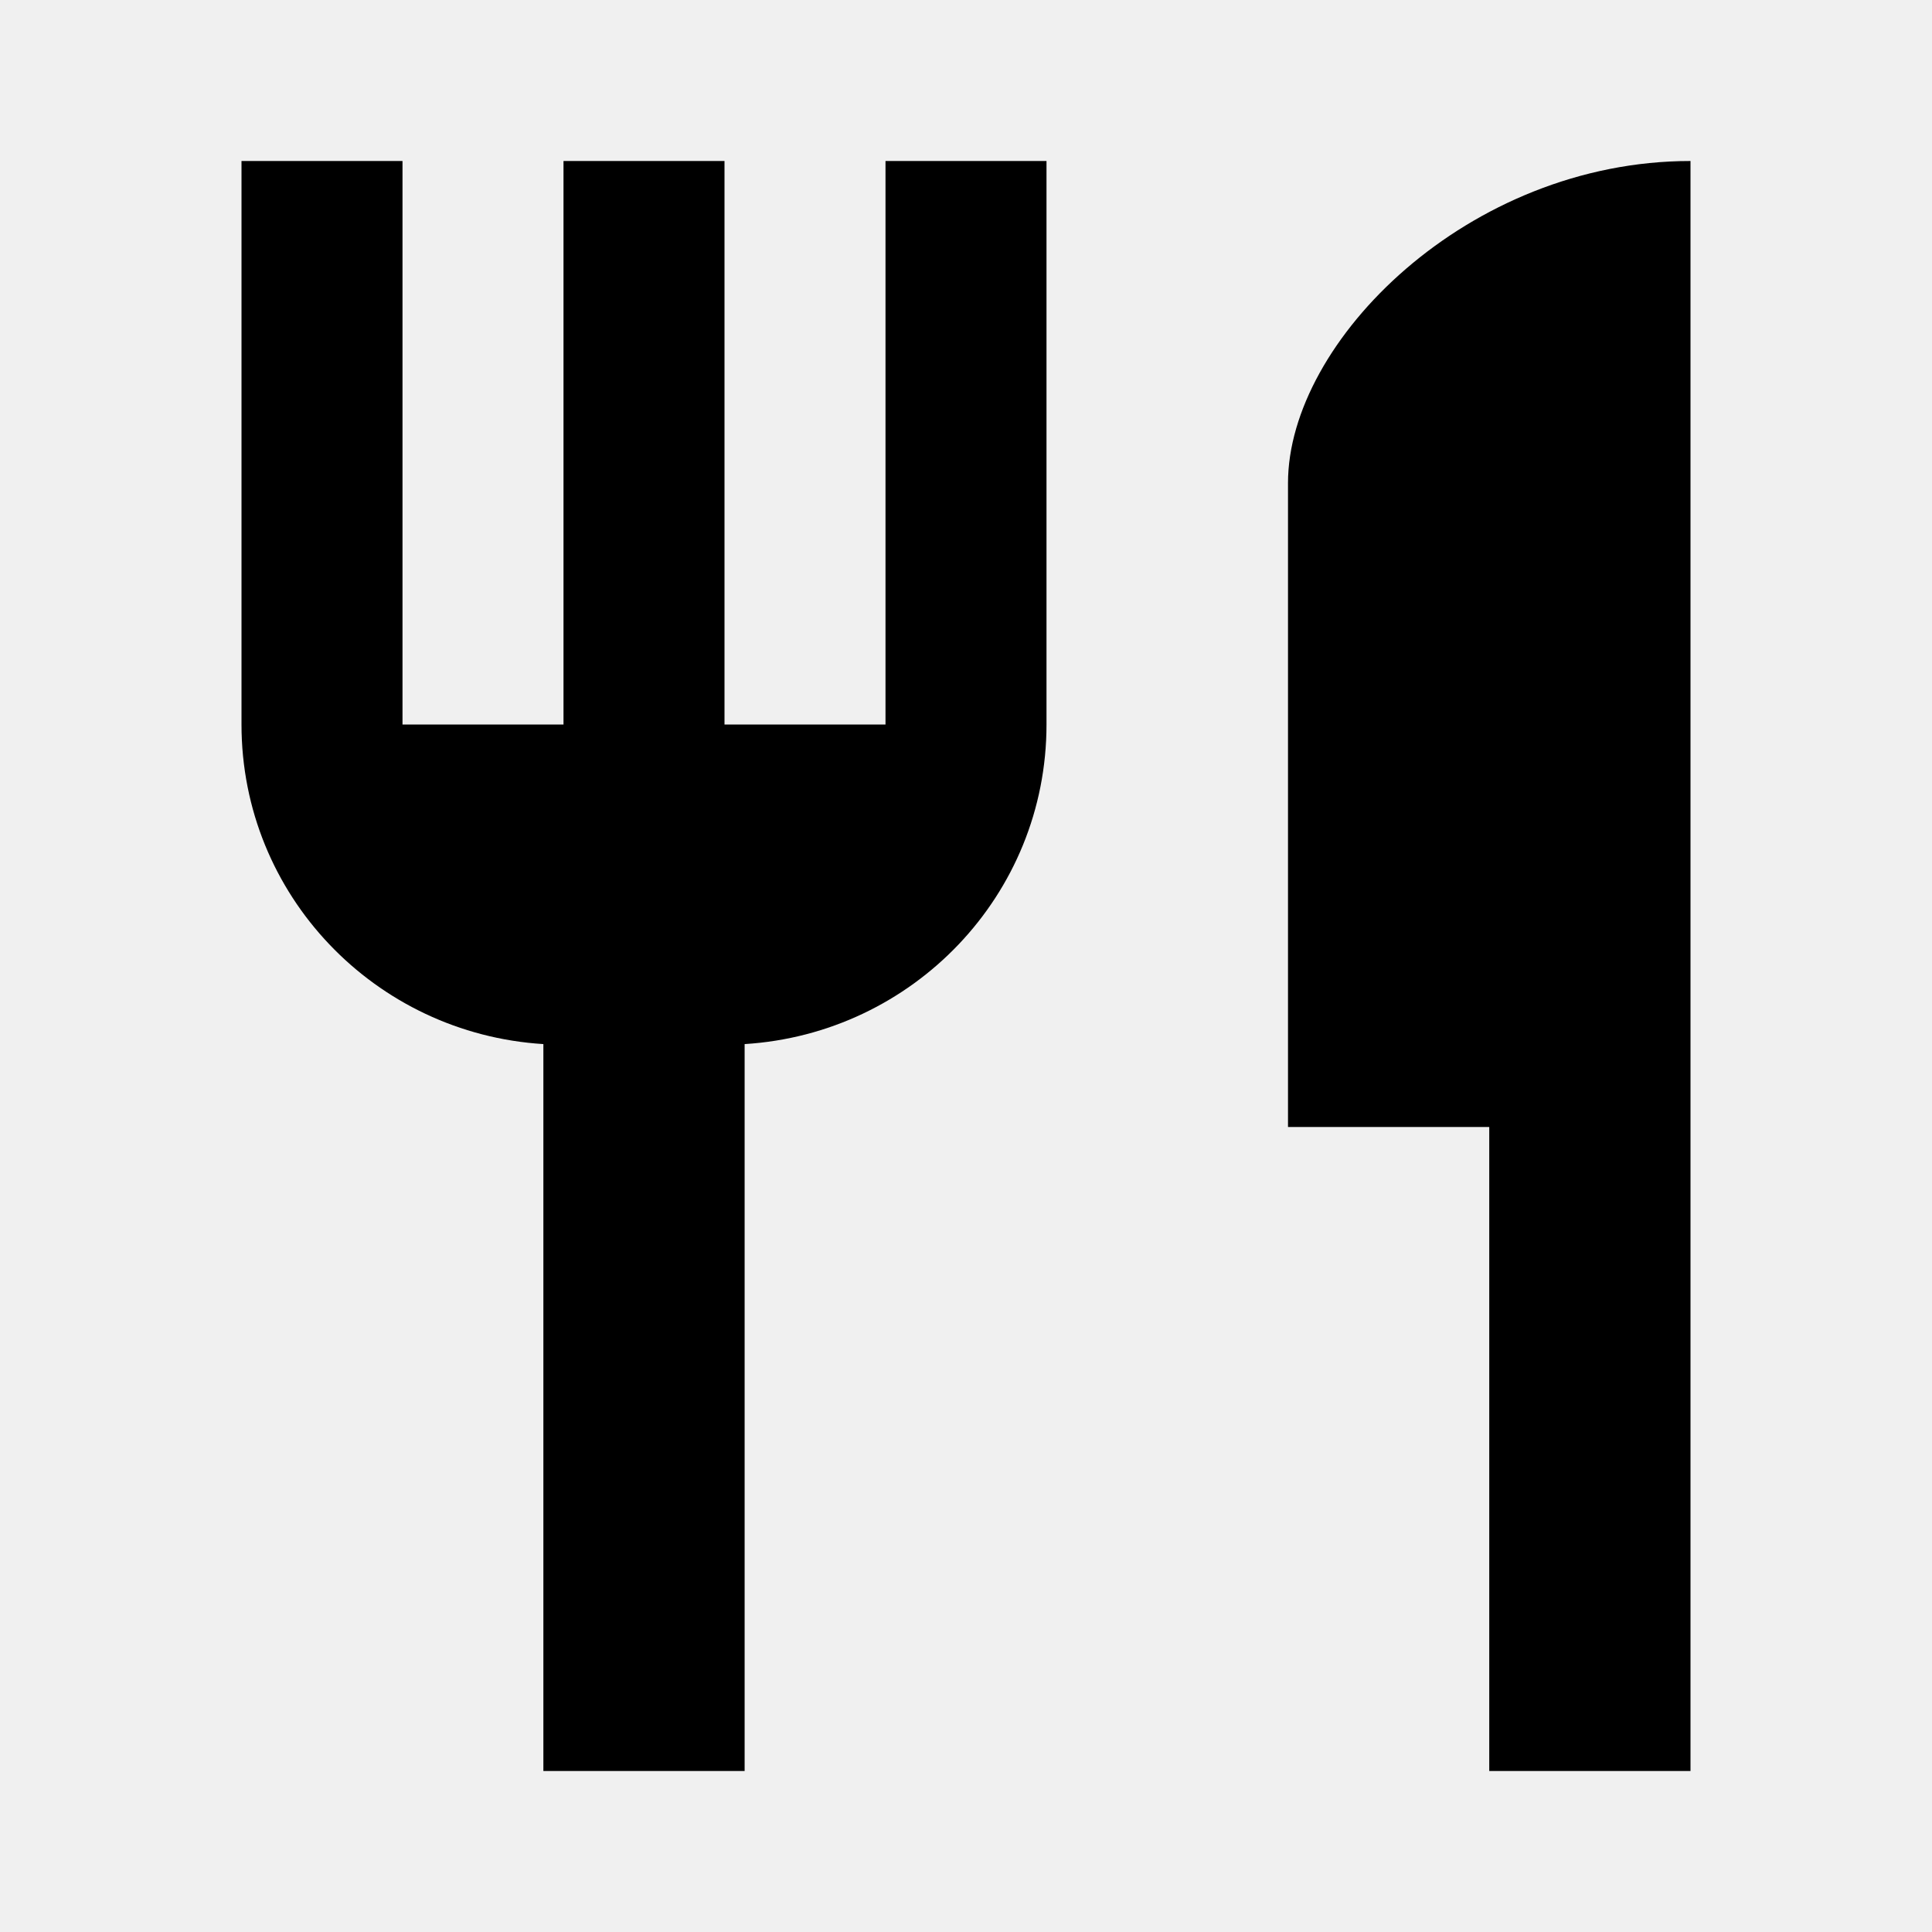
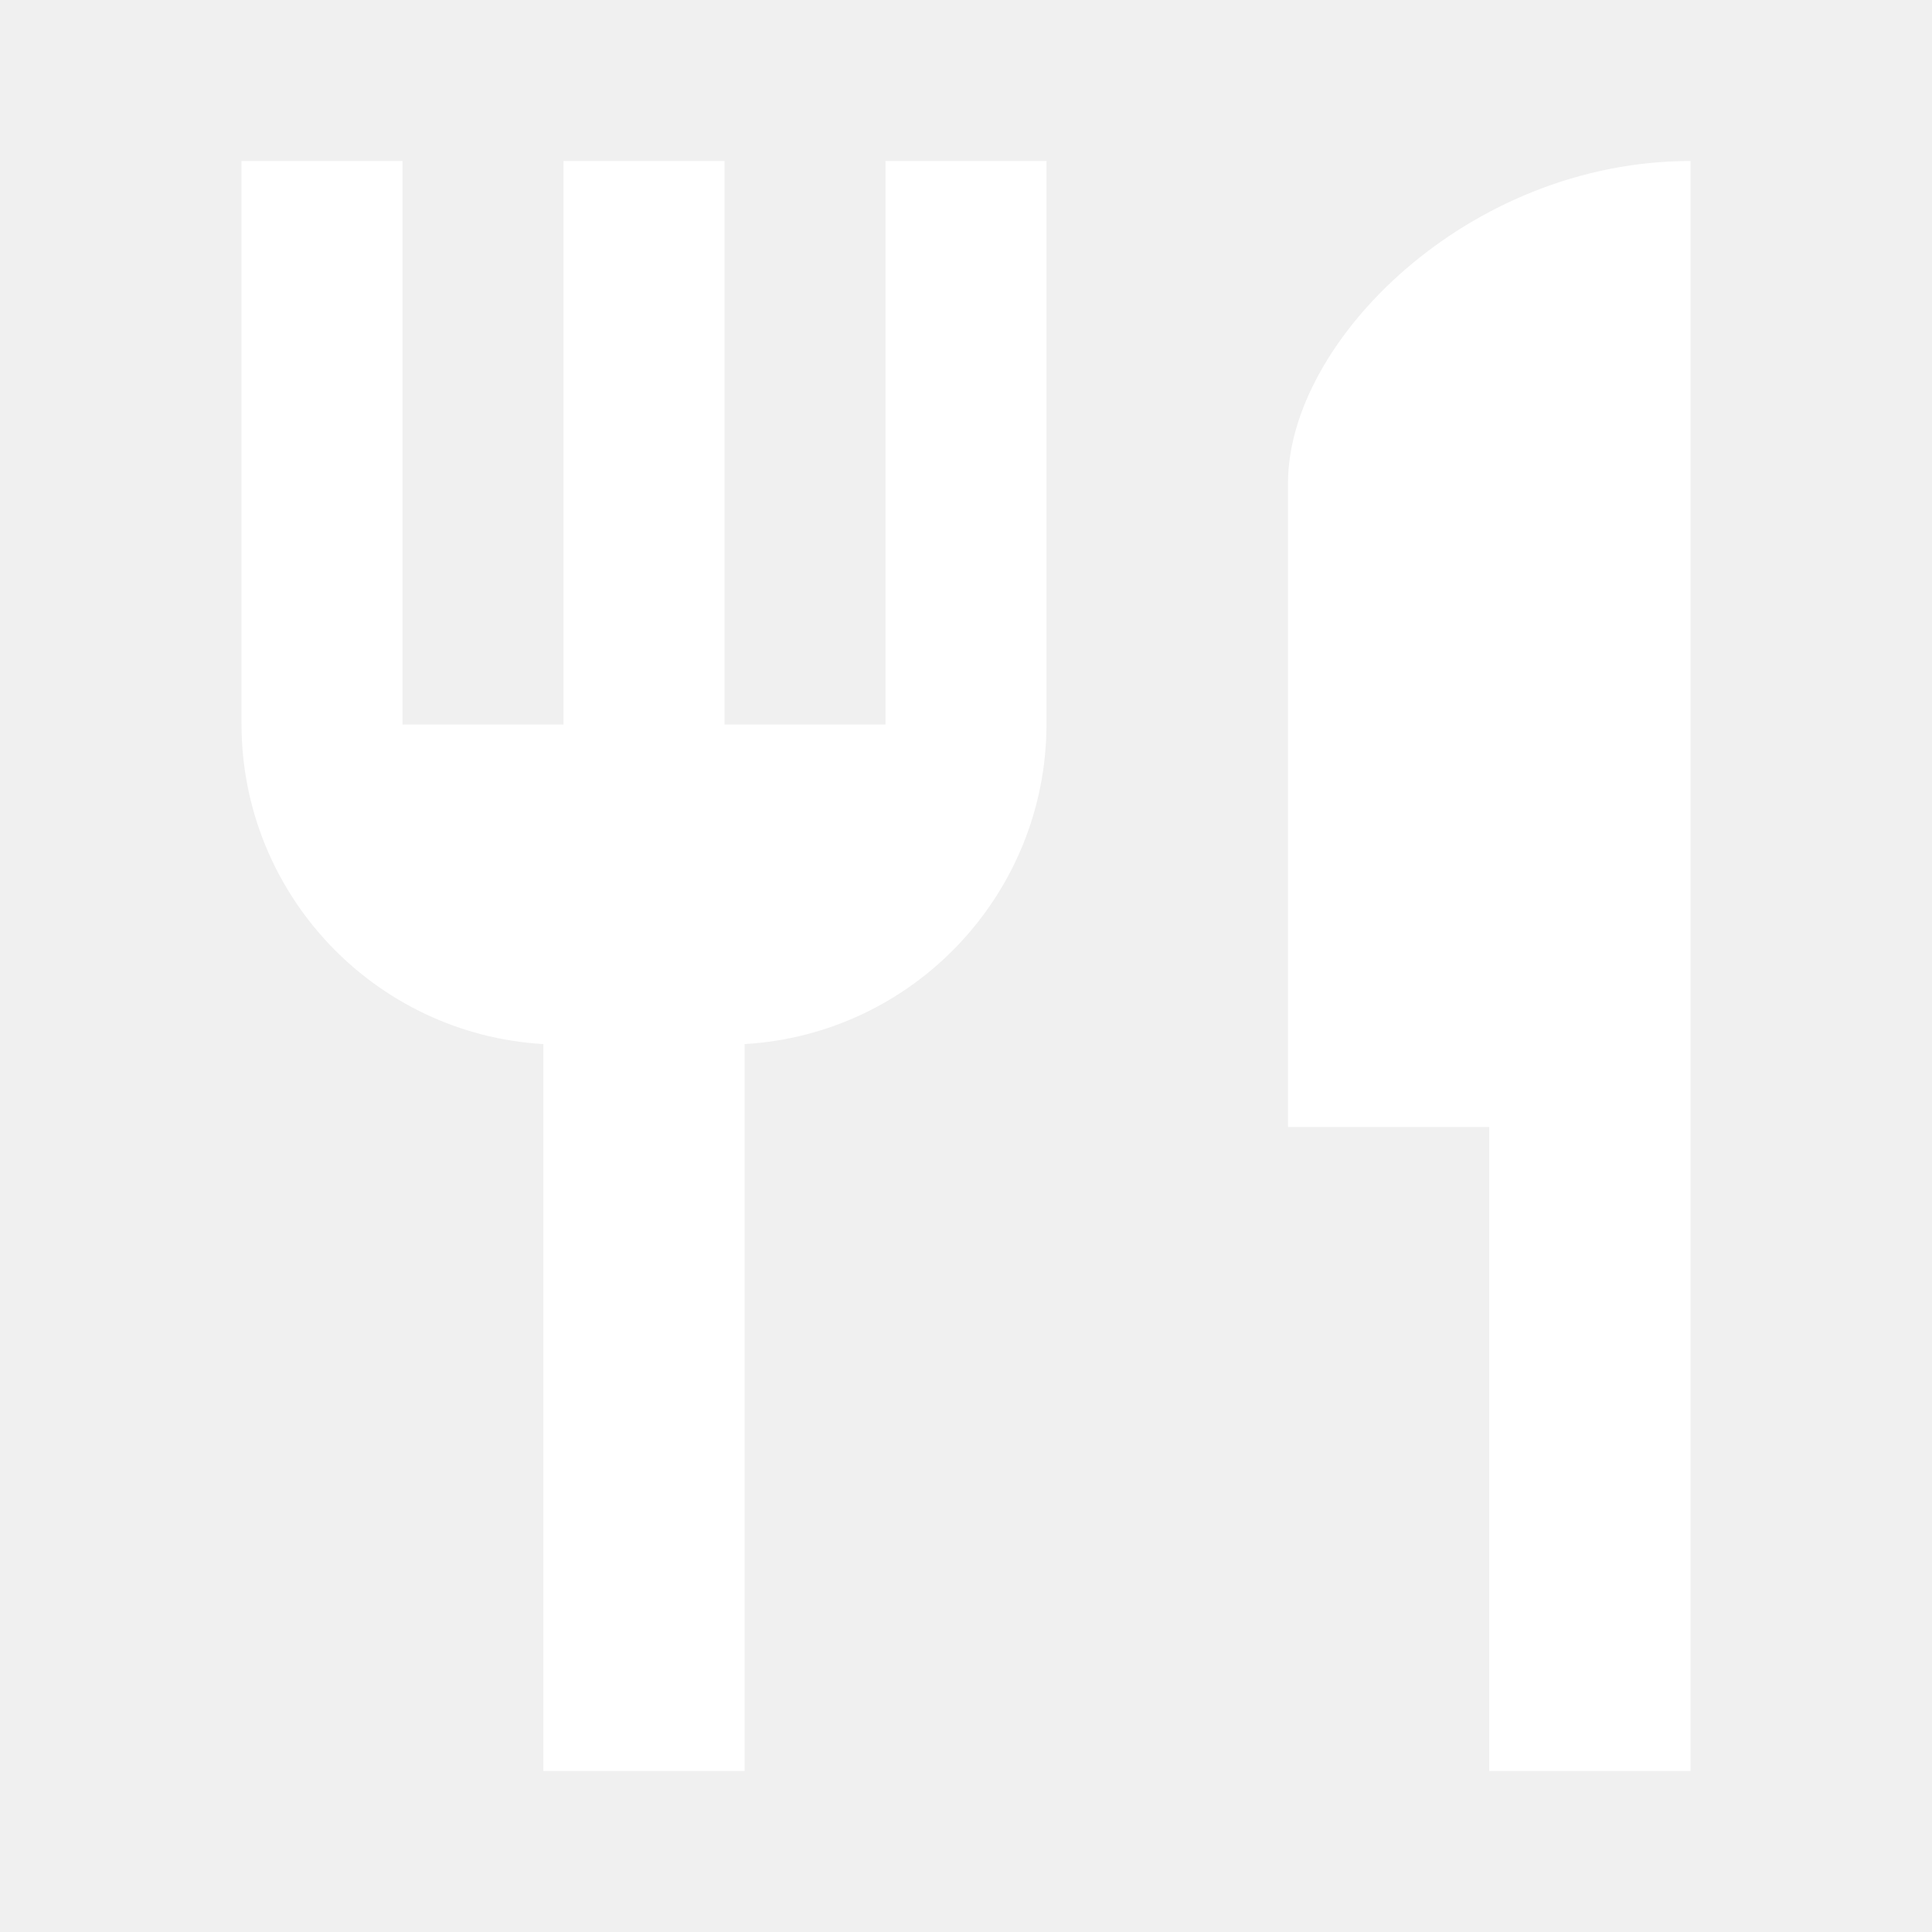
- <svg xmlns="http://www.w3.org/2000/svg" height="24" viewBox="0 0 24 24" width="24">
-   <path d="M0 0h24v24H0z" fill="none" />
-   <path d="M11 9H9V2H7v7H5V2H3v7c0 2.12 1.66 3.84 3.75 3.97V22h2.5v-9.03C11.34 12.84 13 11.12 13 9V2h-2v7zm5-3v8h2.5v8H21V2c-2.76 0-5 2.24-5 4z" />
+ <svg xmlns="http://www.w3.org/2000/svg" id="restaurant" width="24" height="24" viewBox="0 0 24 24">
+   <path id="Path_7" data-name="Path 7" d="M0,0H24V24H0Z" fill="none" />
+   <path id="Path_8" data-name="Path 8" d="M11,9H9V2H7V9H5V2H3V9a3.986,3.986,0,0,0,3.75,3.97V22h2.5V12.97A3.986,3.986,0,0,0,13,9V2H11Zm5-3v8h2.5v8H21V2C18.24,2,16,4.24,16,6Z" fill="#fff" />
</svg>
